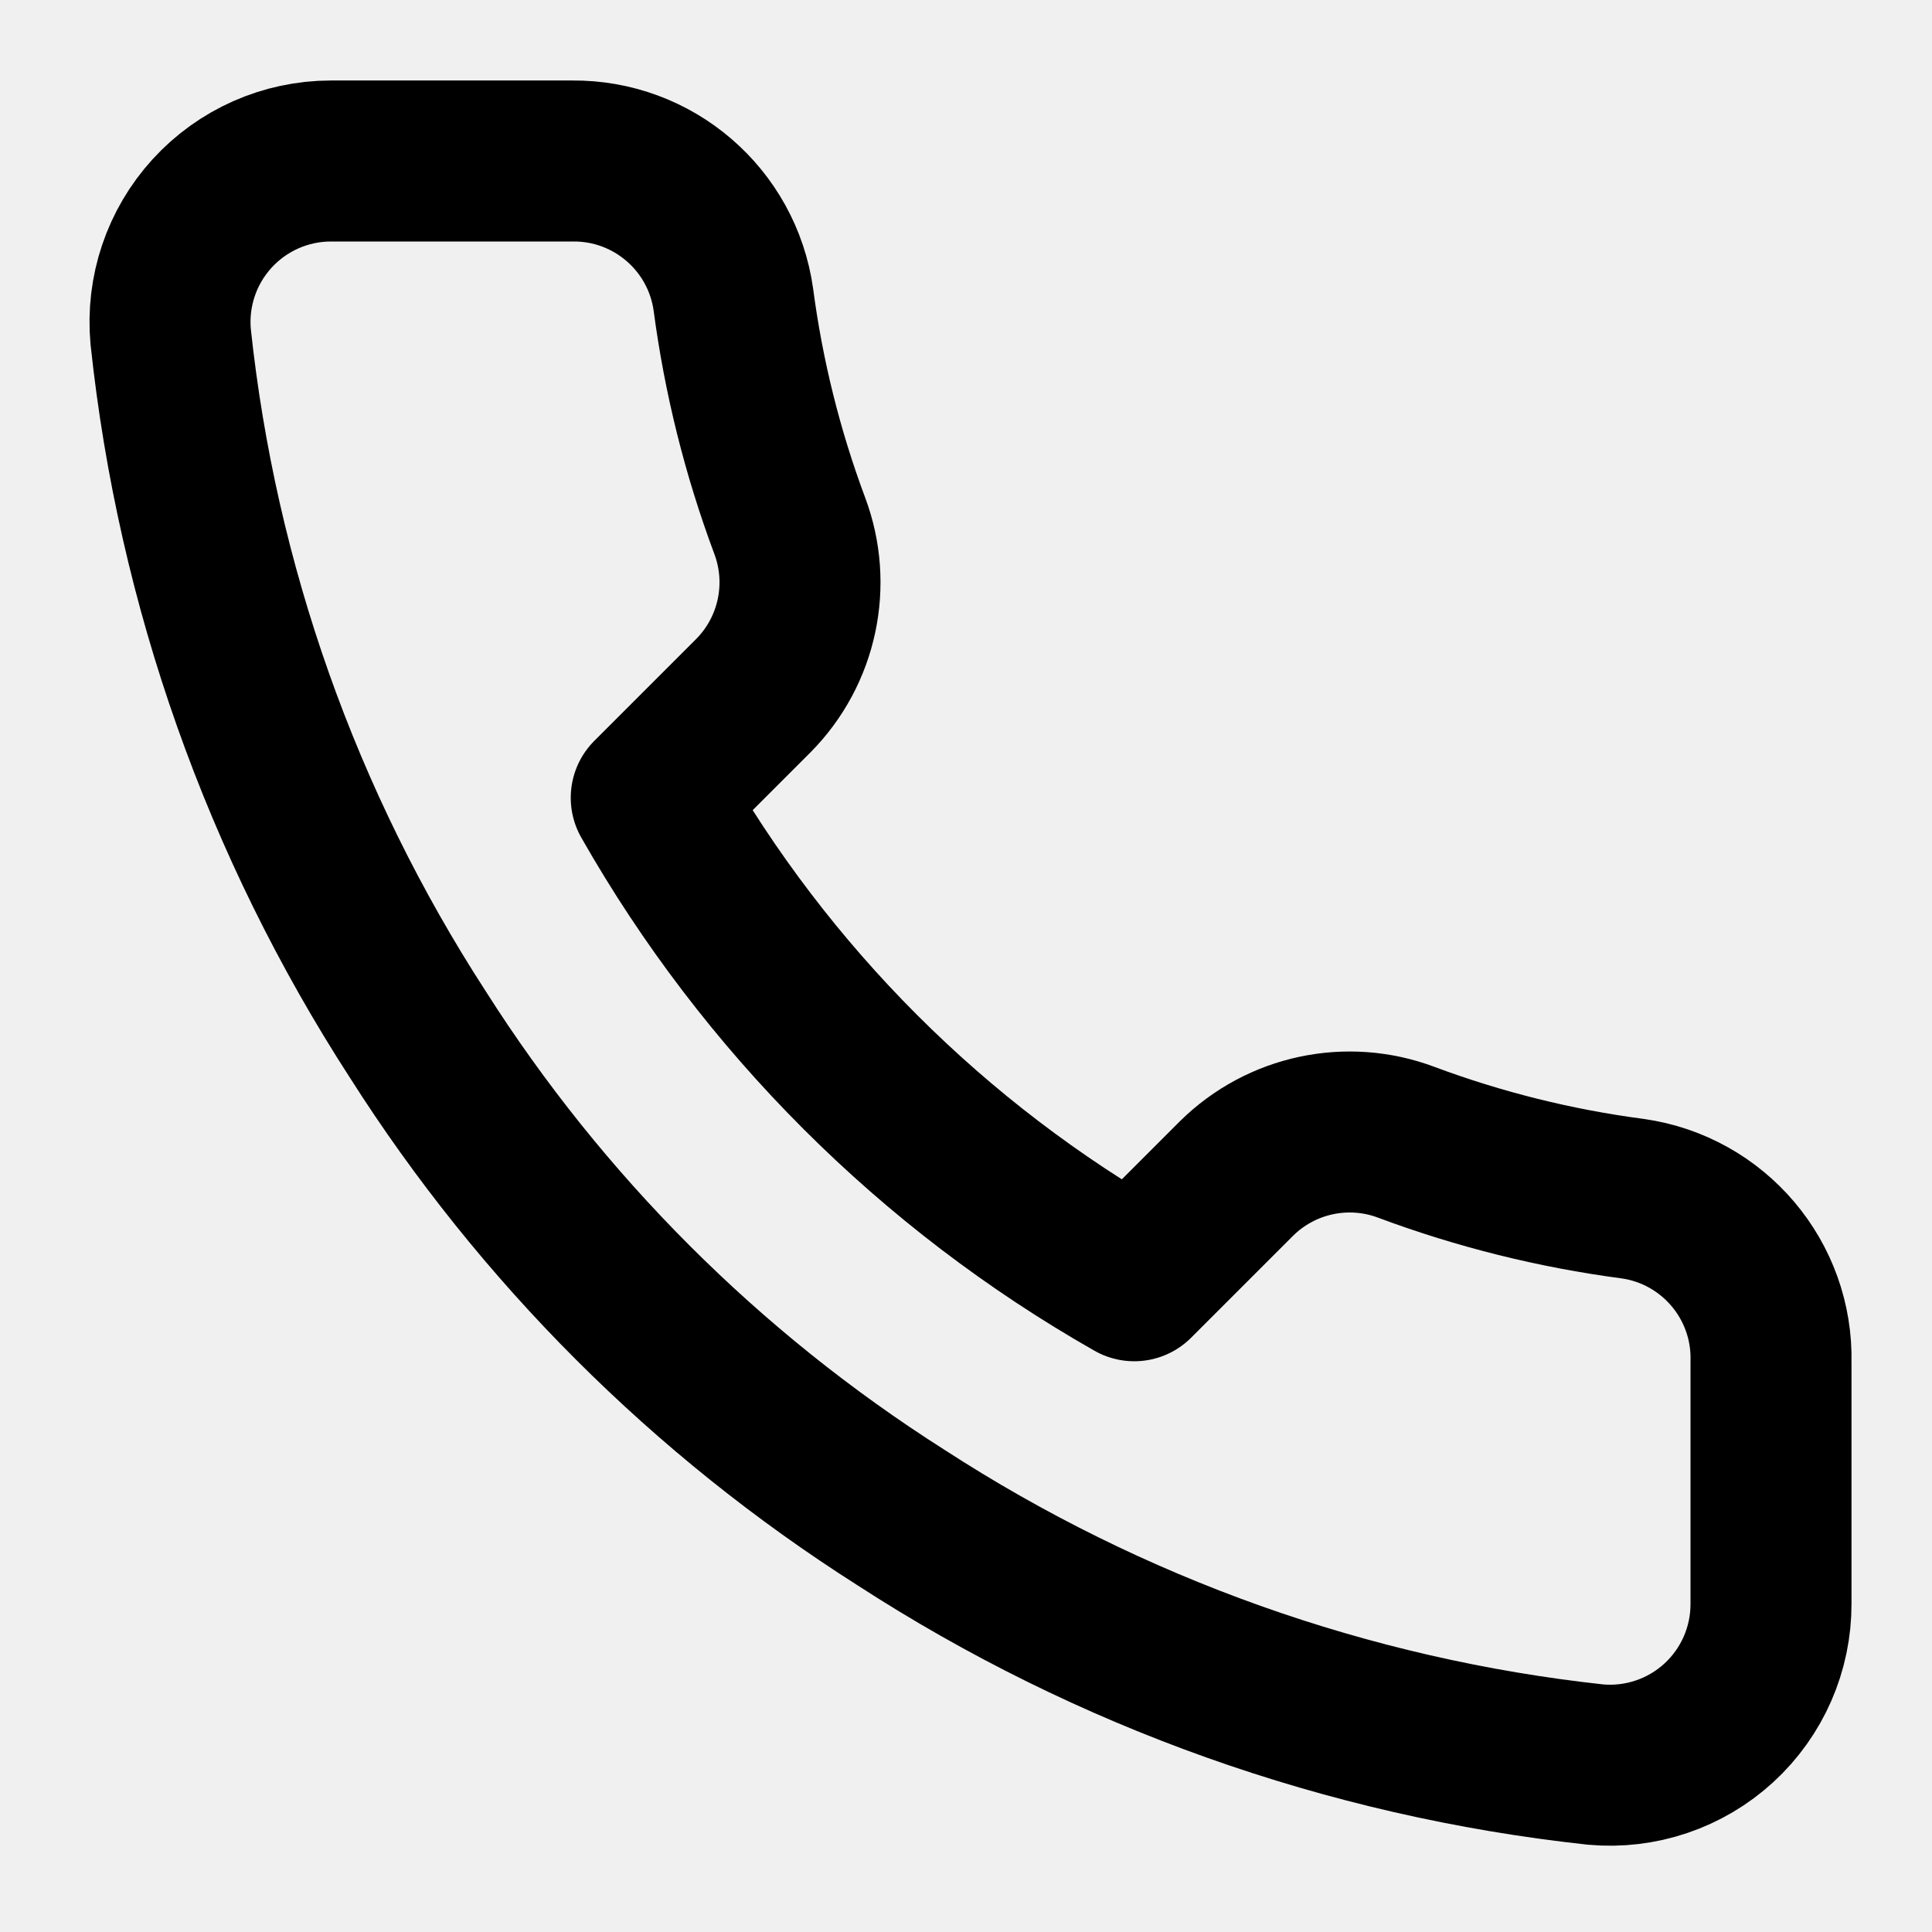
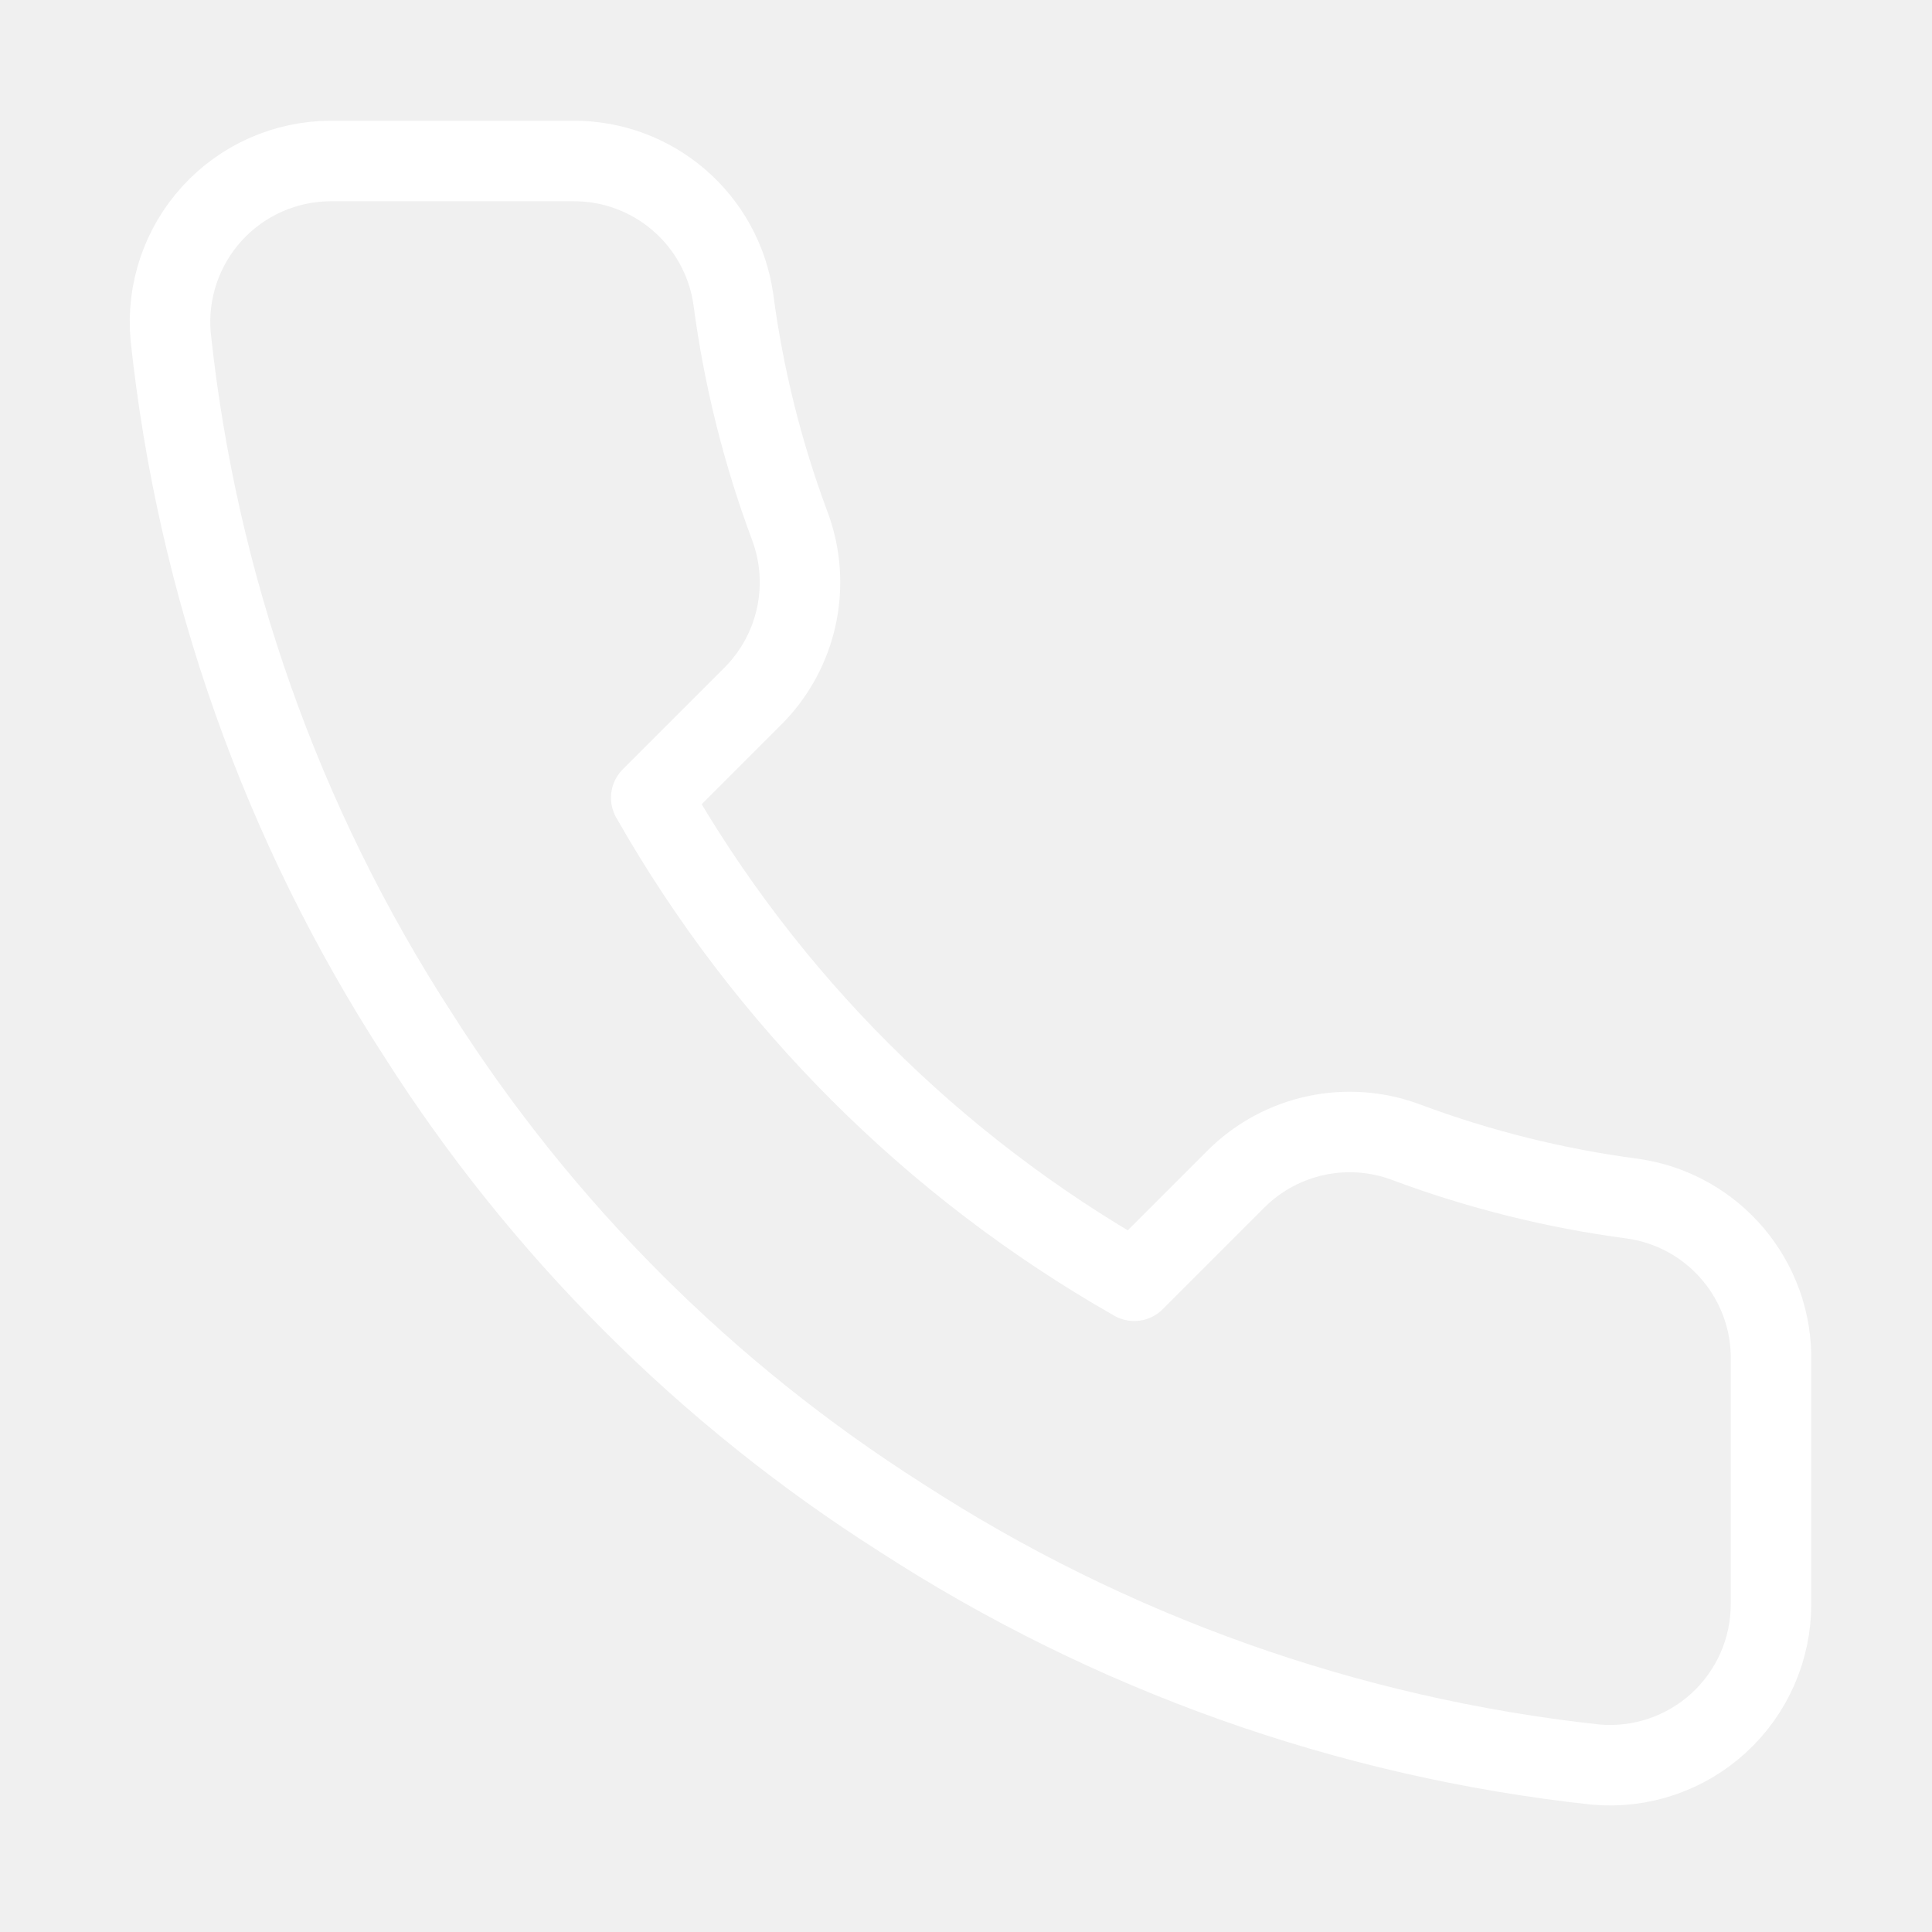
- <svg xmlns="http://www.w3.org/2000/svg" width="24" height="24" viewBox="0 0 24 24" fill="none" stroke="currentColor" stroke-width="2" stroke-linecap="round" stroke-linejoin="round" class="feather feather-phone">
+ <svg xmlns="http://www.w3.org/2000/svg" width="24" height="24" viewBox="0 0 24 24" fill="none" stroke="white" stroke-width="1" stroke-linecap="round" stroke-linejoin="round" class="feather feather-phone">
  <path d="M22 16.92v3a2 2 0 0 1-2.18 2 19.79 19.79 0 0 1-8.63-3.07 19.5 19.5 0 0 1-6-6 19.79 19.79 0 0 1-3.07-8.67A2 2 0 0 1 4.11 2h3a2 2 0 0 1 2 1.72 12.84 12.84 0 0 0 .7 2.81 2 2 0 0 1-.45 2.11L8.09 9.91a16 16 0 0 0 6 6l1.27-1.27a2 2 0 0 1 2.11-.45 12.84 12.84 0 0 0 2.81.7A2 2 0 0 1 22 16.92z" />
</svg>
